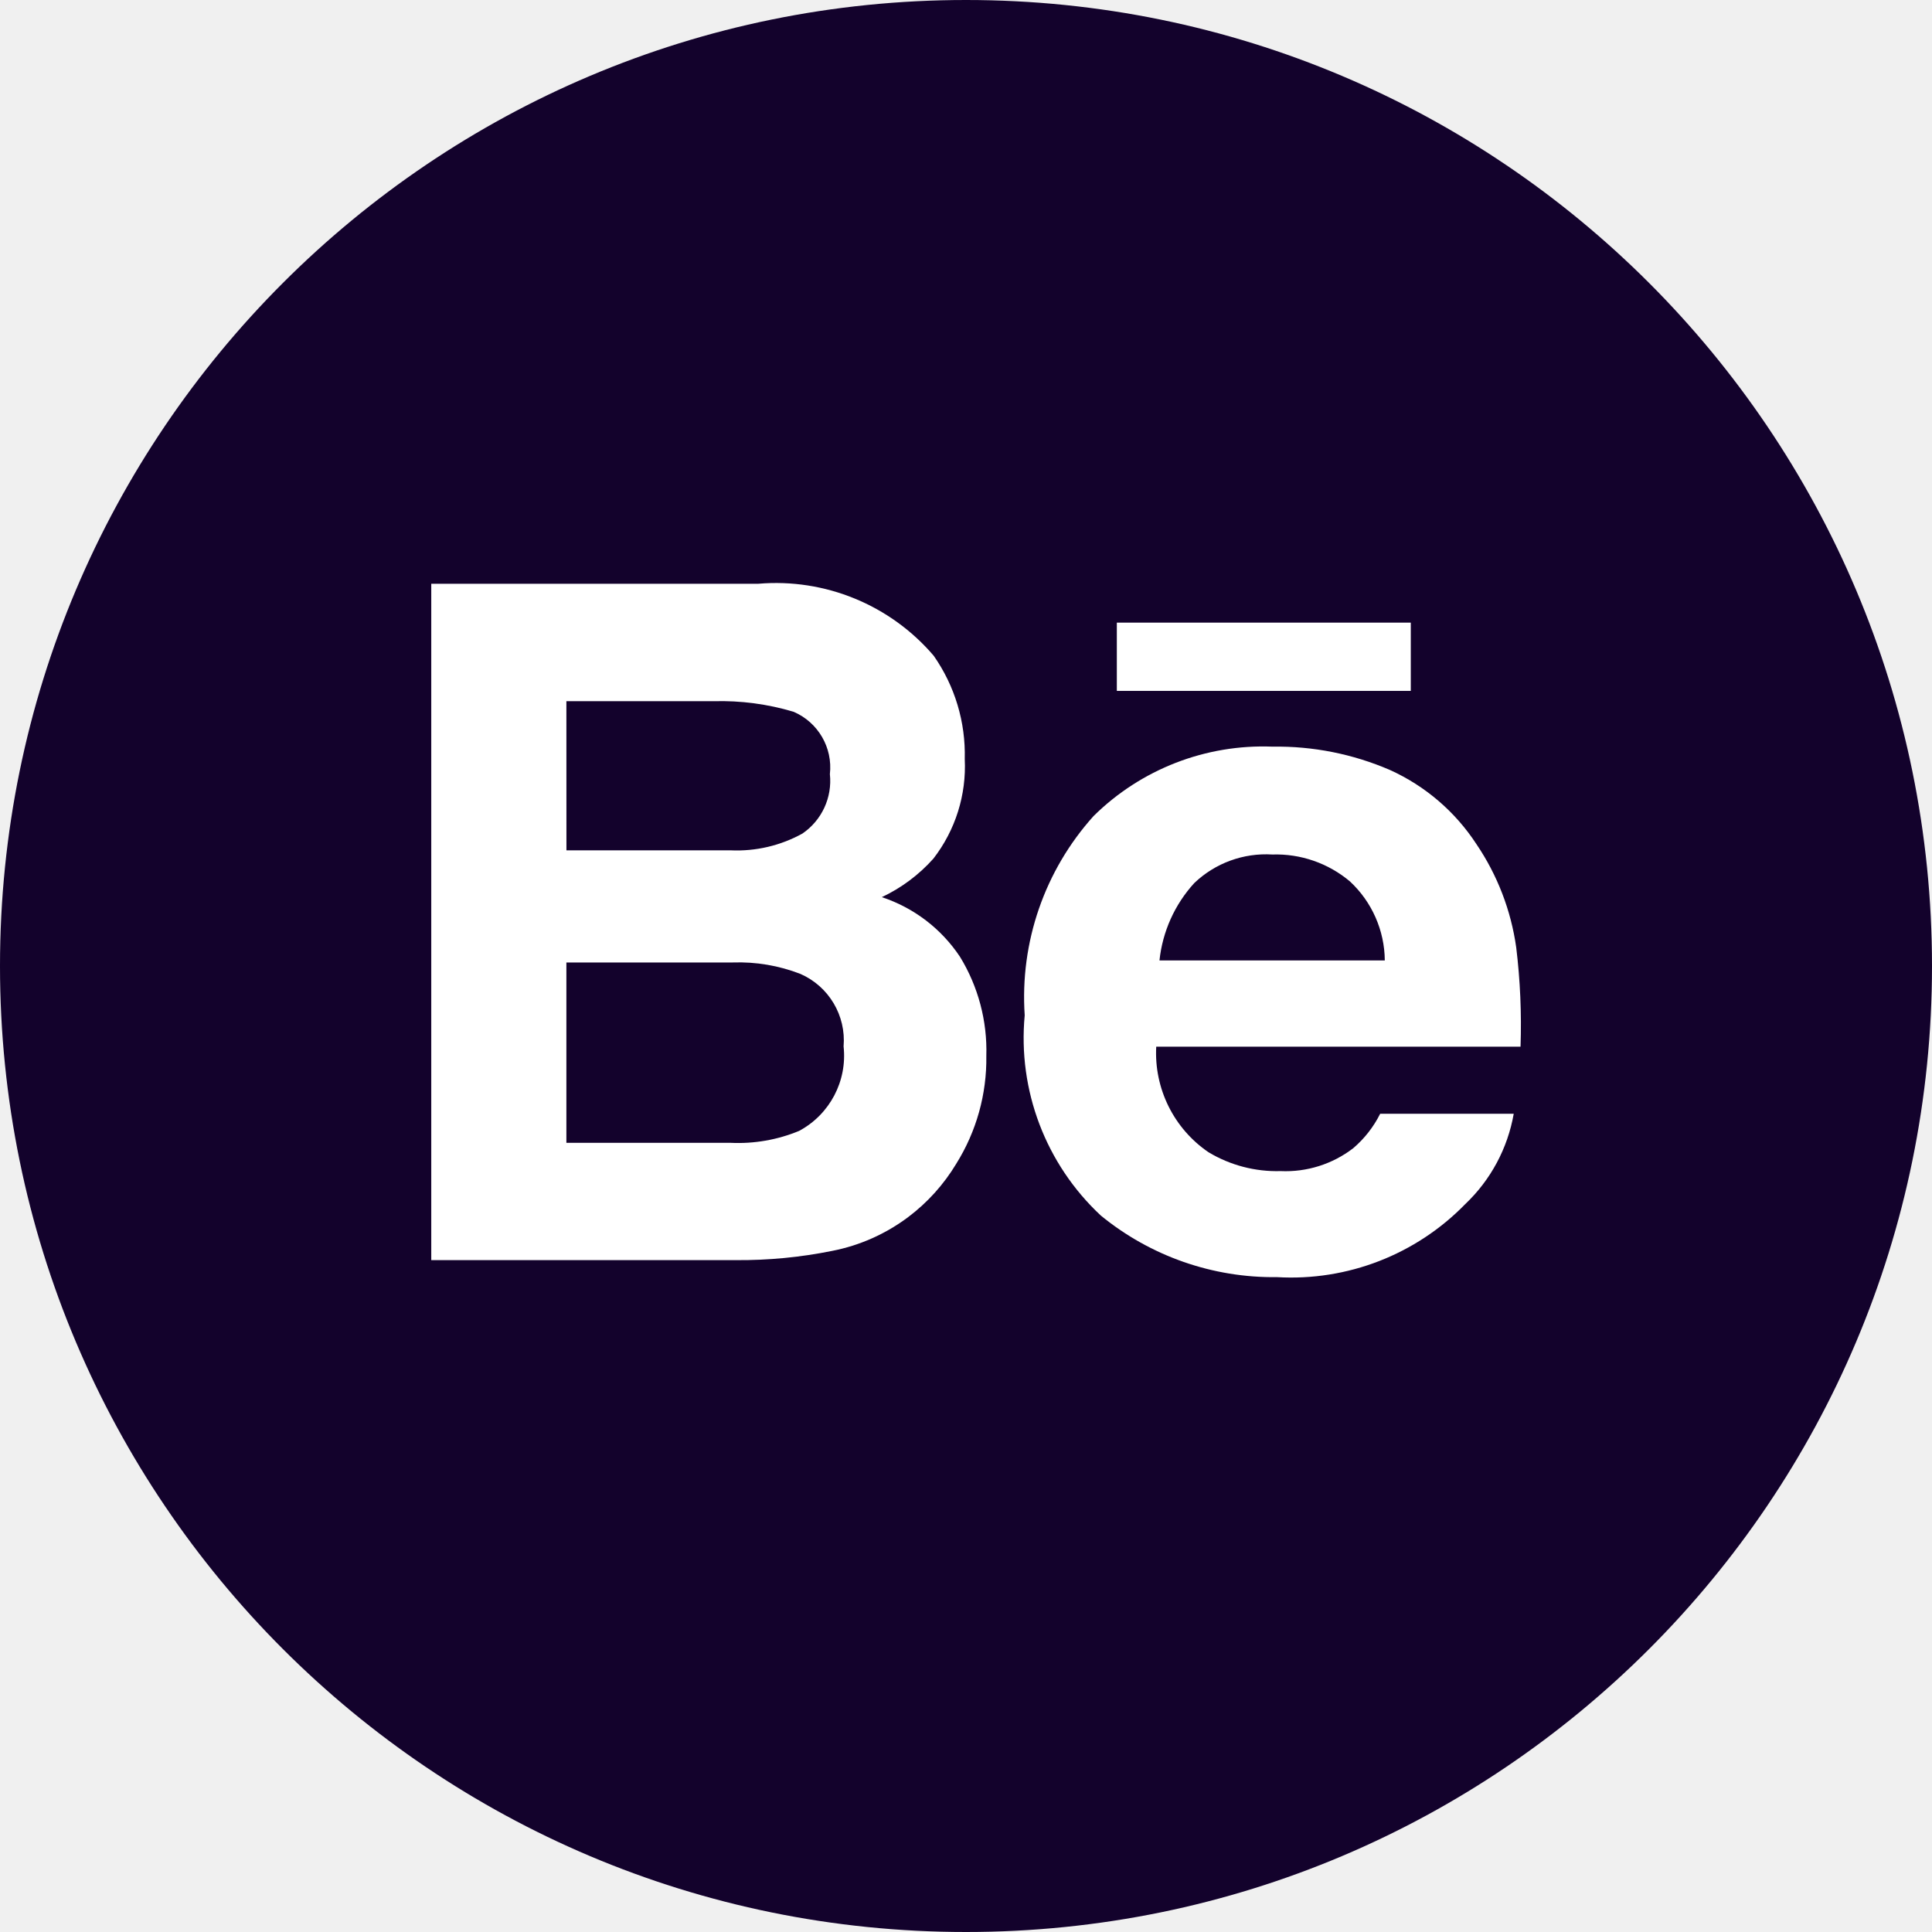
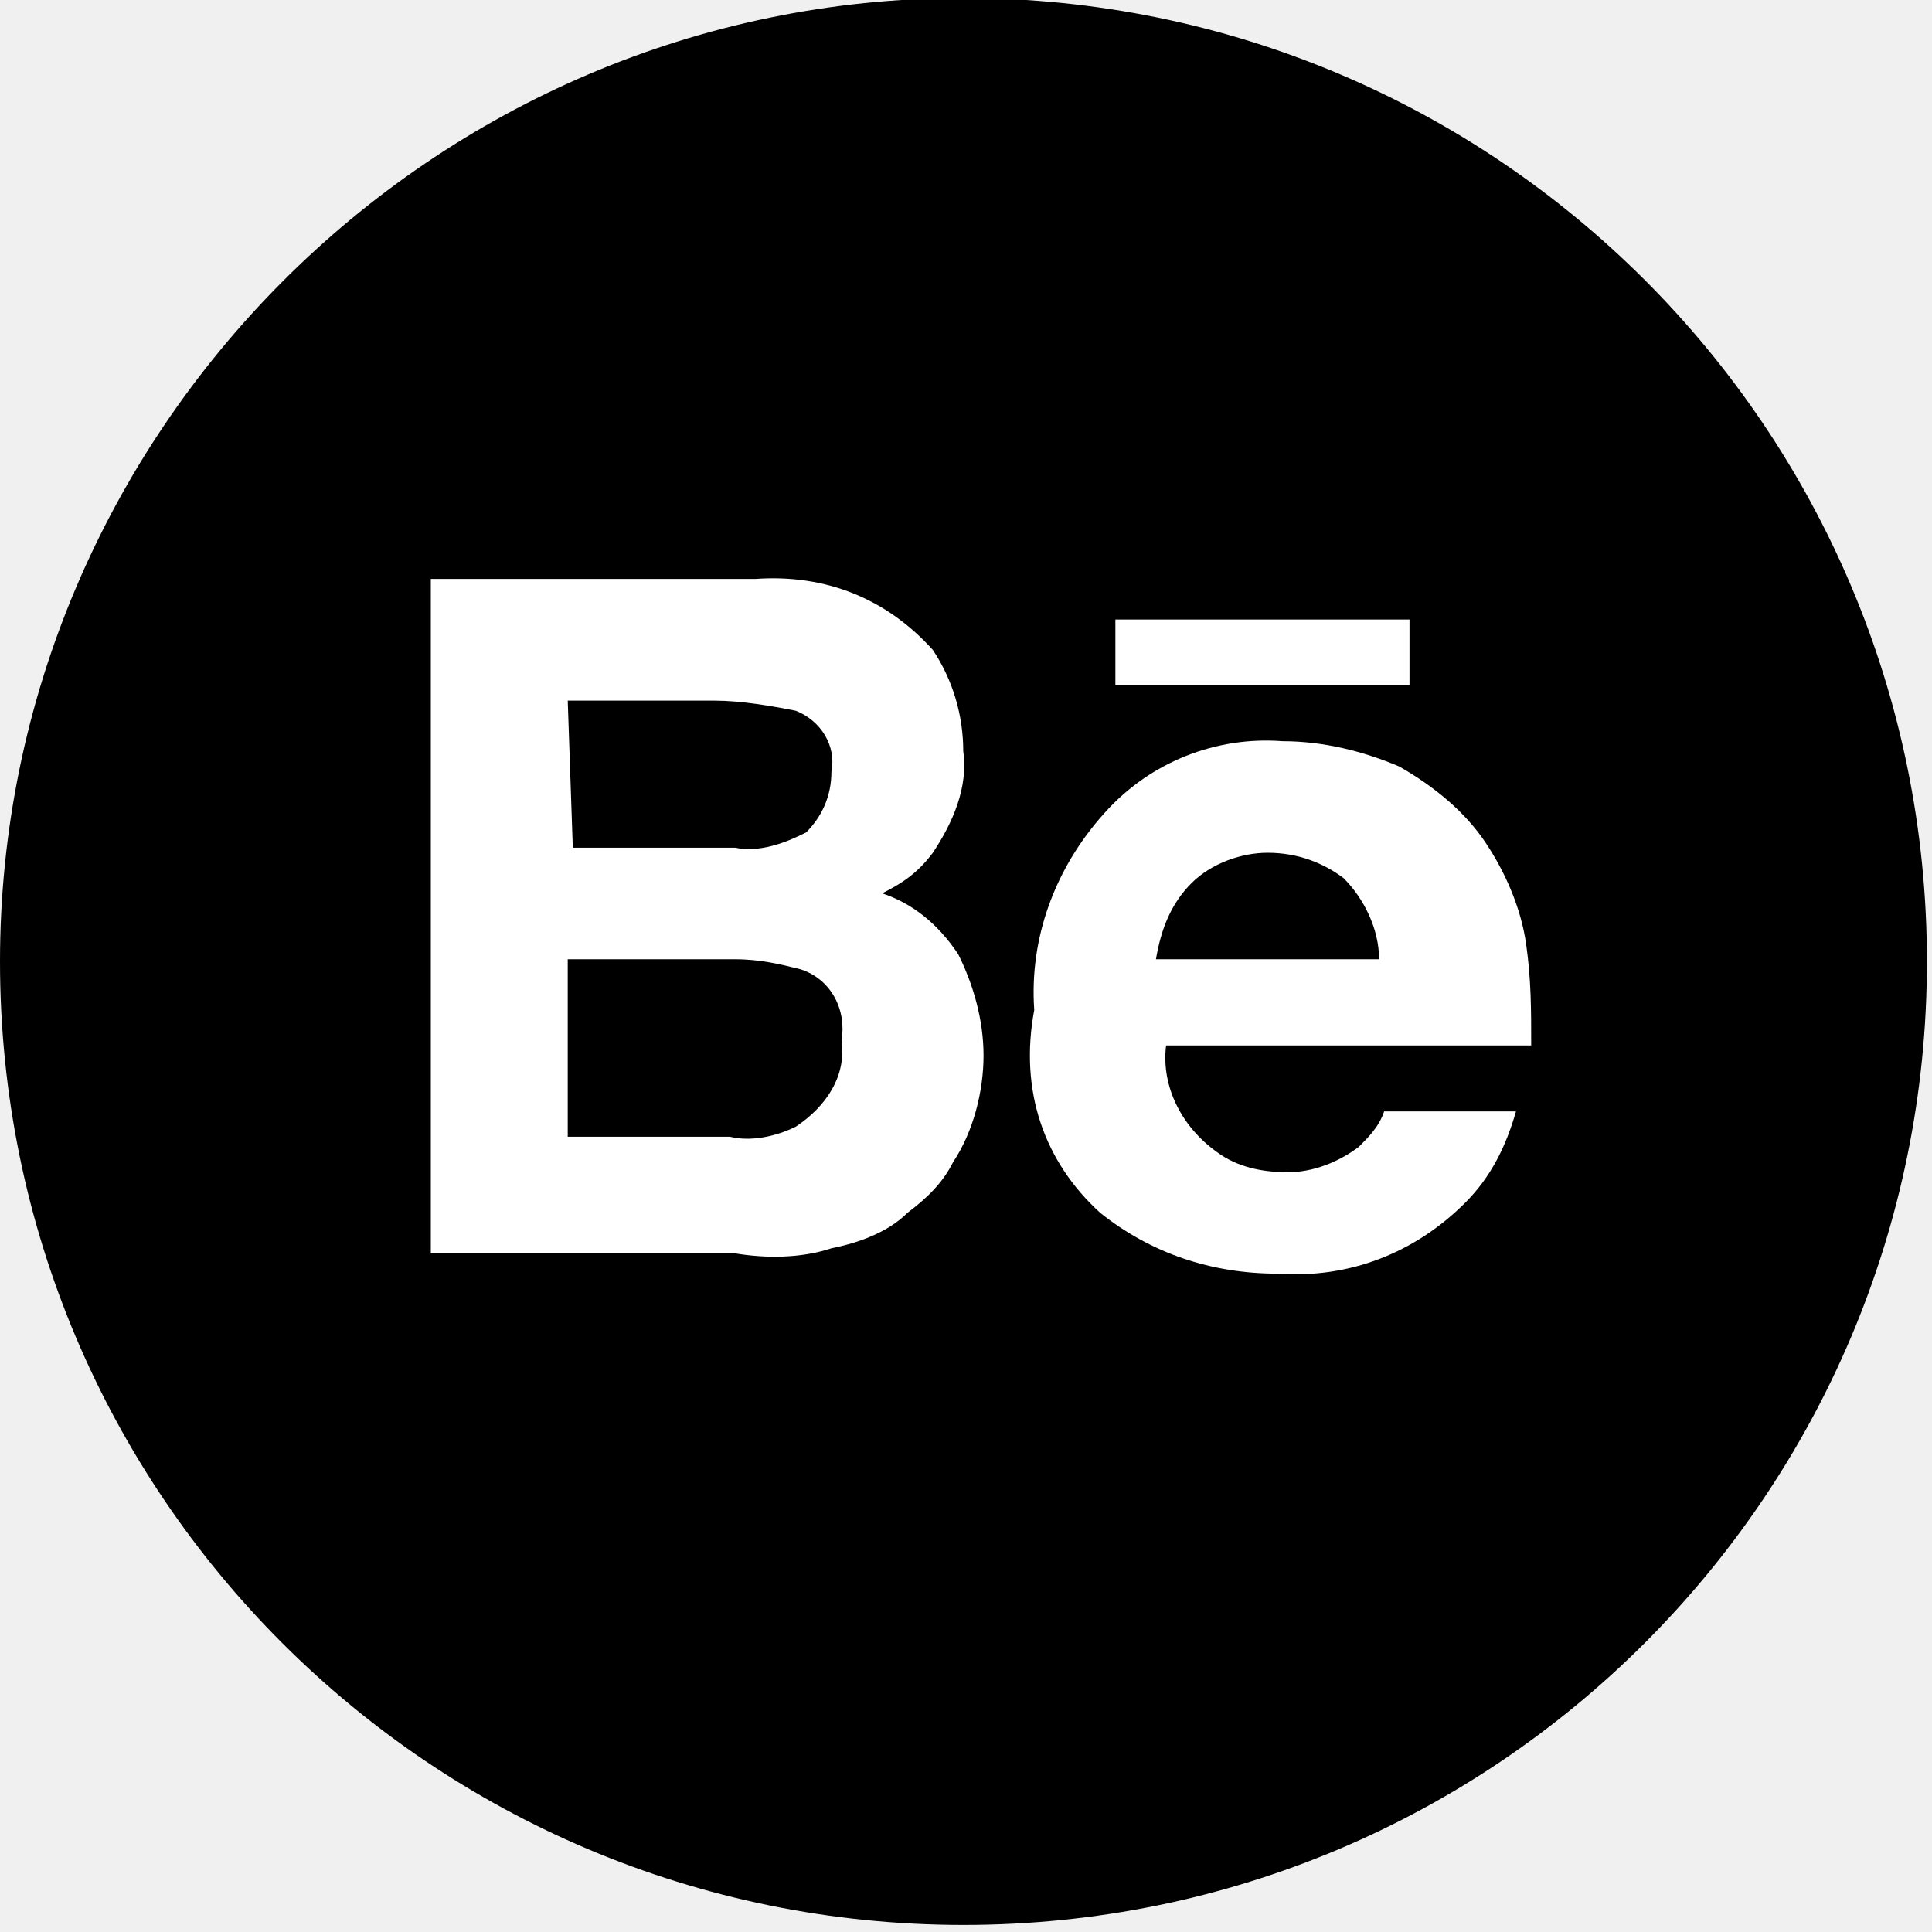
- <svg xmlns="http://www.w3.org/2000/svg" width="38.061" height="38.061" viewBox="0 0 38.061 38.061">
-   <g id="Raggruppa_34" data-name="Raggruppa 34" transform="translate(-140 -912.939)">
-     <rect id="Rettangolo_12" data-name="Rettangolo 12" width="38.061" height="38.061" rx="19.03" transform="translate(140 912.939)" fill="#13022c" />
-     <g id="Raggruppa_22" data-name="Raggruppa 22" transform="translate(284.796 716.556)">
-       <path id="Tracciato_8" data-name="Tracciato 8" d="M-128.408,221.027a3.66,3.66,0,0,0,1.506-.669,3.7,3.7,0,0,0,.944-1.048,3.9,3.9,0,0,0,.593-2.125,3.538,3.538,0,0,0-.519-1.953,2.967,2.967,0,0,0-1.54-1.175,3.174,3.174,0,0,0,1.017-.76,2.966,2.966,0,0,0,.617-1.961,3.39,3.39,0,0,0-.612-2.035,4.088,4.088,0,0,0-3.453-1.418H-136.3v13.325h6.005A9.2,9.2,0,0,0-128.408,221.027Zm-5.23-10.83h2.9a5.006,5.006,0,0,1,1.575.208,1.192,1.192,0,0,1,.716,1.229,1.256,1.256,0,0,1-.542,1.171,2.674,2.674,0,0,1-1.409.33h-3.239Zm0,8.7v-3.553h3.28a3.359,3.359,0,0,1,1.332.226,1.43,1.43,0,0,1,.849,1.428,1.68,1.68,0,0,1-.876,1.664,3.138,3.138,0,0,1-1.349.235Z" fill="#fff" />
-       <g id="Raggruppa_21" data-name="Raggruppa 21">
-         <path id="Tracciato_9" data-name="Tracciato 9" d="M-123.109,220.33a5.37,5.37,0,0,0,3.471,1.213,4.785,4.785,0,0,0,3.707-1.438,3.217,3.217,0,0,0,.956-1.781h-2.631a2.167,2.167,0,0,1-.53.678,2.184,2.184,0,0,1-1.431.452,2.614,2.614,0,0,1-1.42-.371,2.365,2.365,0,0,1-1.031-2.08h7.177a12.6,12.6,0,0,0-.085-1.955,4.827,4.827,0,0,0-.785-2.037,4.008,4.008,0,0,0-1.7-1.458,5.615,5.615,0,0,0-2.317-.461,4.753,4.753,0,0,0-3.524,1.367,5.332,5.332,0,0,0-1.357,3.926A4.78,4.78,0,0,0-123.109,220.33Zm1.841-6.551a2.046,2.046,0,0,1,1.538-.562,2.261,2.261,0,0,1,1.528.53,2.151,2.151,0,0,1,.687,1.557h-4.439A2.677,2.677,0,0,1-121.268,213.779Z" fill="#fff" />
-         <rect id="Rettangolo_13" data-name="Rettangolo 13" width="5.791" height="1.345" transform="translate(-122.794 208.649)" fill="#fff" />
+ <svg xmlns="http://www.w3.org/2000/svg" version="1.1" id="Livello_1" x="0px" y="0px" viewBox="0 0 38.1 38.1" style="enable-background:new 0 0 38.1 38.1;" xml:space="preserve">
+   <style type="text/css">
+ 	.st0{fill:#FFFFFF;}
+ </style>
+   <g id="Raggruppa_34" transform="translate(-140 -912.939)">
+     <path id="Rettangolo_12" d="M159,912.9L159,912.9c10.5,0,19,8.5,19,19v0c0,10.5-8.5,19-19,19h0c-10.5,0-19-8.5-19-19v0   C140,921.5,148.5,912.9,159,912.9z" />
+     <g id="Raggruppa_22" transform="translate(284.796 716.556)">
+       <path id="Tracciato_8" class="st0" d="M-128.4,221c0.5-0.1,1.1-0.3,1.5-0.7c0.4-0.3,0.7-0.6,0.9-1c0.4-0.6,0.6-1.4,0.6-2.1    c0-0.7-0.2-1.4-0.5-2c-0.4-0.6-0.9-1-1.5-1.2c0.4-0.2,0.7-0.4,1-0.8c0.4-0.6,0.7-1.3,0.6-2c0-0.7-0.2-1.4-0.6-2    c-0.9-1-2.1-1.5-3.5-1.4h-6.4v13.3h6C-129.7,221.2-129,221.2-128.4,221z M-133.6,210.2h2.9c0.5,0,1.1,0.1,1.6,0.2    c0.5,0.2,0.8,0.7,0.7,1.2c0,0.5-0.2,0.9-0.5,1.2c-0.4,0.2-0.9,0.4-1.4,0.3h-3.2L-133.6,210.2z M-133.6,218.9v-3.6h3.3    c0.5,0,0.9,0.1,1.3,0.2c0.6,0.2,0.9,0.8,0.8,1.4c0.1,0.7-0.3,1.3-0.9,1.7c-0.4,0.2-0.9,0.3-1.3,0.2H-133.6z" />
+       <g id="Raggruppa_21">
+         <path id="Tracciato_9" class="st0" d="M-123.1,220.3c1,0.8,2.2,1.2,3.5,1.2c1.4,0.1,2.7-0.4,3.7-1.4c0.5-0.5,0.8-1.1,1-1.8h-2.6     c-0.1,0.3-0.3,0.5-0.5,0.7c-0.4,0.3-0.9,0.5-1.4,0.5c-0.5,0-1-0.1-1.4-0.4c-0.7-0.5-1.1-1.3-1-2.1h7.2c0-0.7,0-1.3-0.1-2     c-0.1-0.7-0.4-1.4-0.8-2c-0.4-0.6-1-1.1-1.7-1.5c-0.7-0.3-1.5-0.5-2.3-0.5c-1.3-0.1-2.6,0.4-3.5,1.4c-1,1.1-1.5,2.5-1.4,3.9     C-124.7,217.9-124.2,219.3-123.1,220.3z M-121.3,213.8c0.4-0.4,1-0.6,1.5-0.6c0.6,0,1.1,0.2,1.5,0.5c0.4,0.4,0.7,1,0.7,1.6h-4.4     C-121.9,214.7-121.7,214.2-121.3,213.8z" />
+         <rect id="Rettangolo_13" x="-122.8" y="208.6" class="st0" width="5.8" height="1.3" />
      </g>
    </g>
  </g>
</svg>
